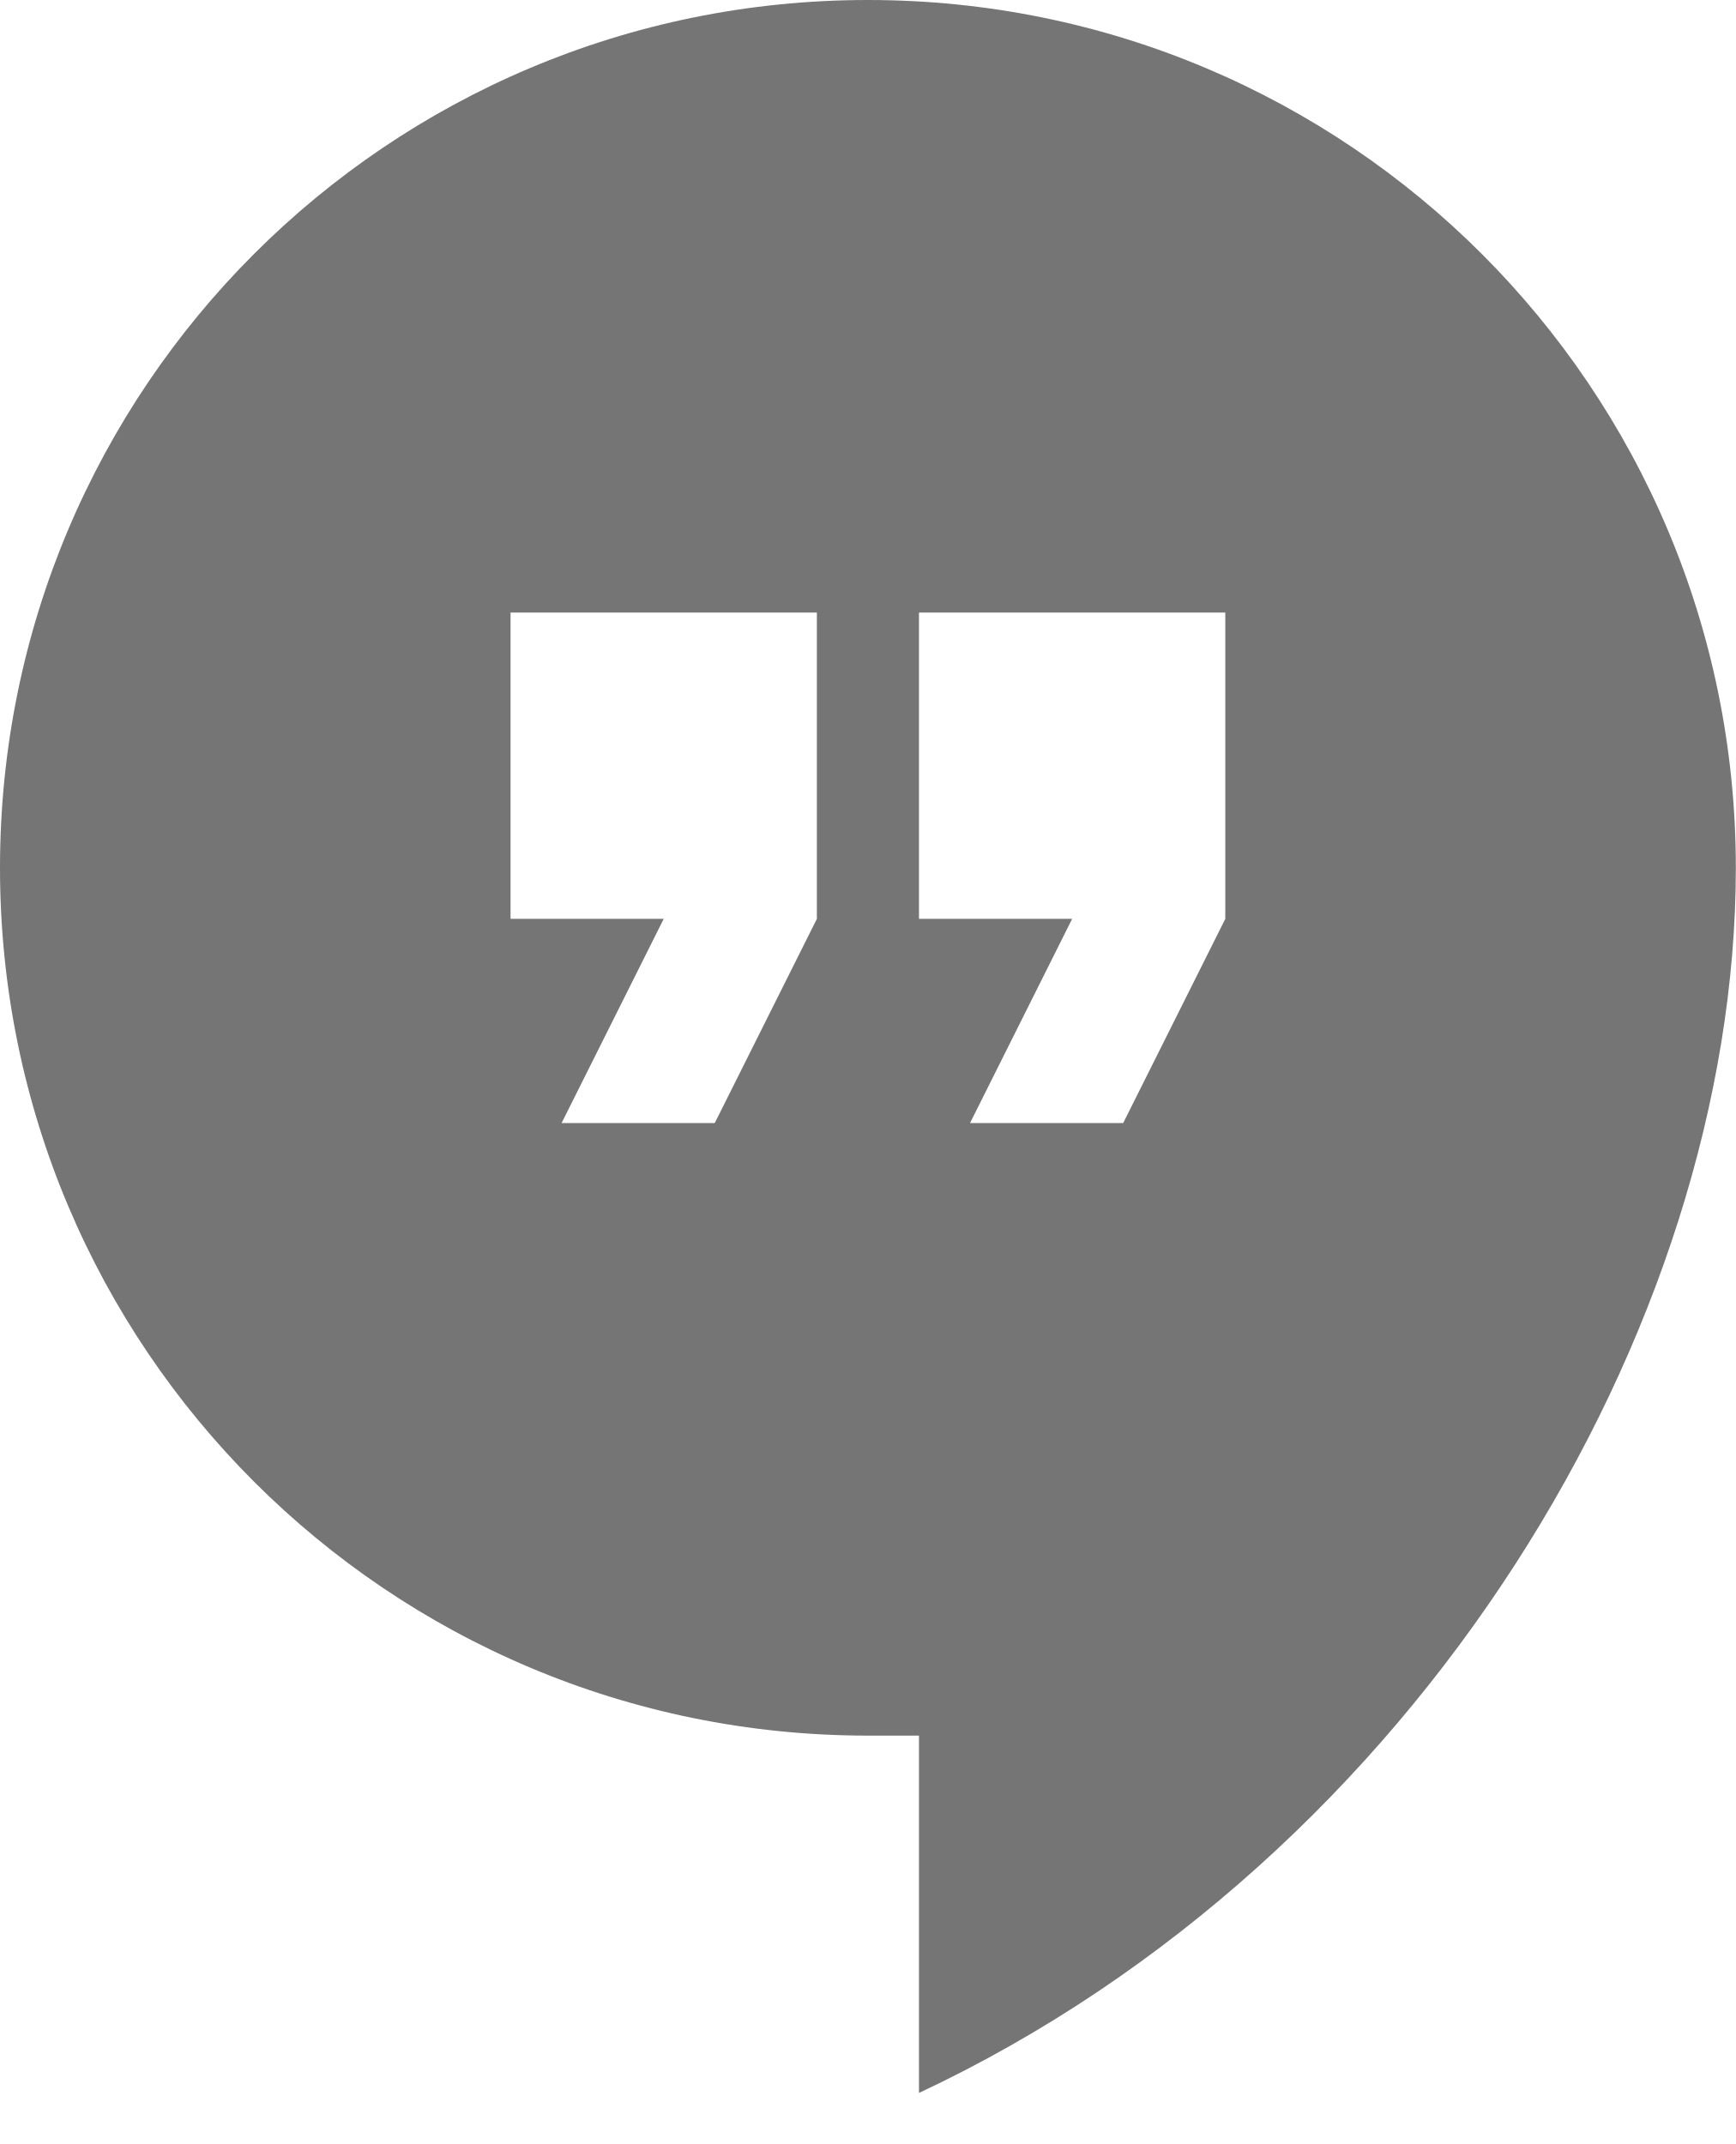
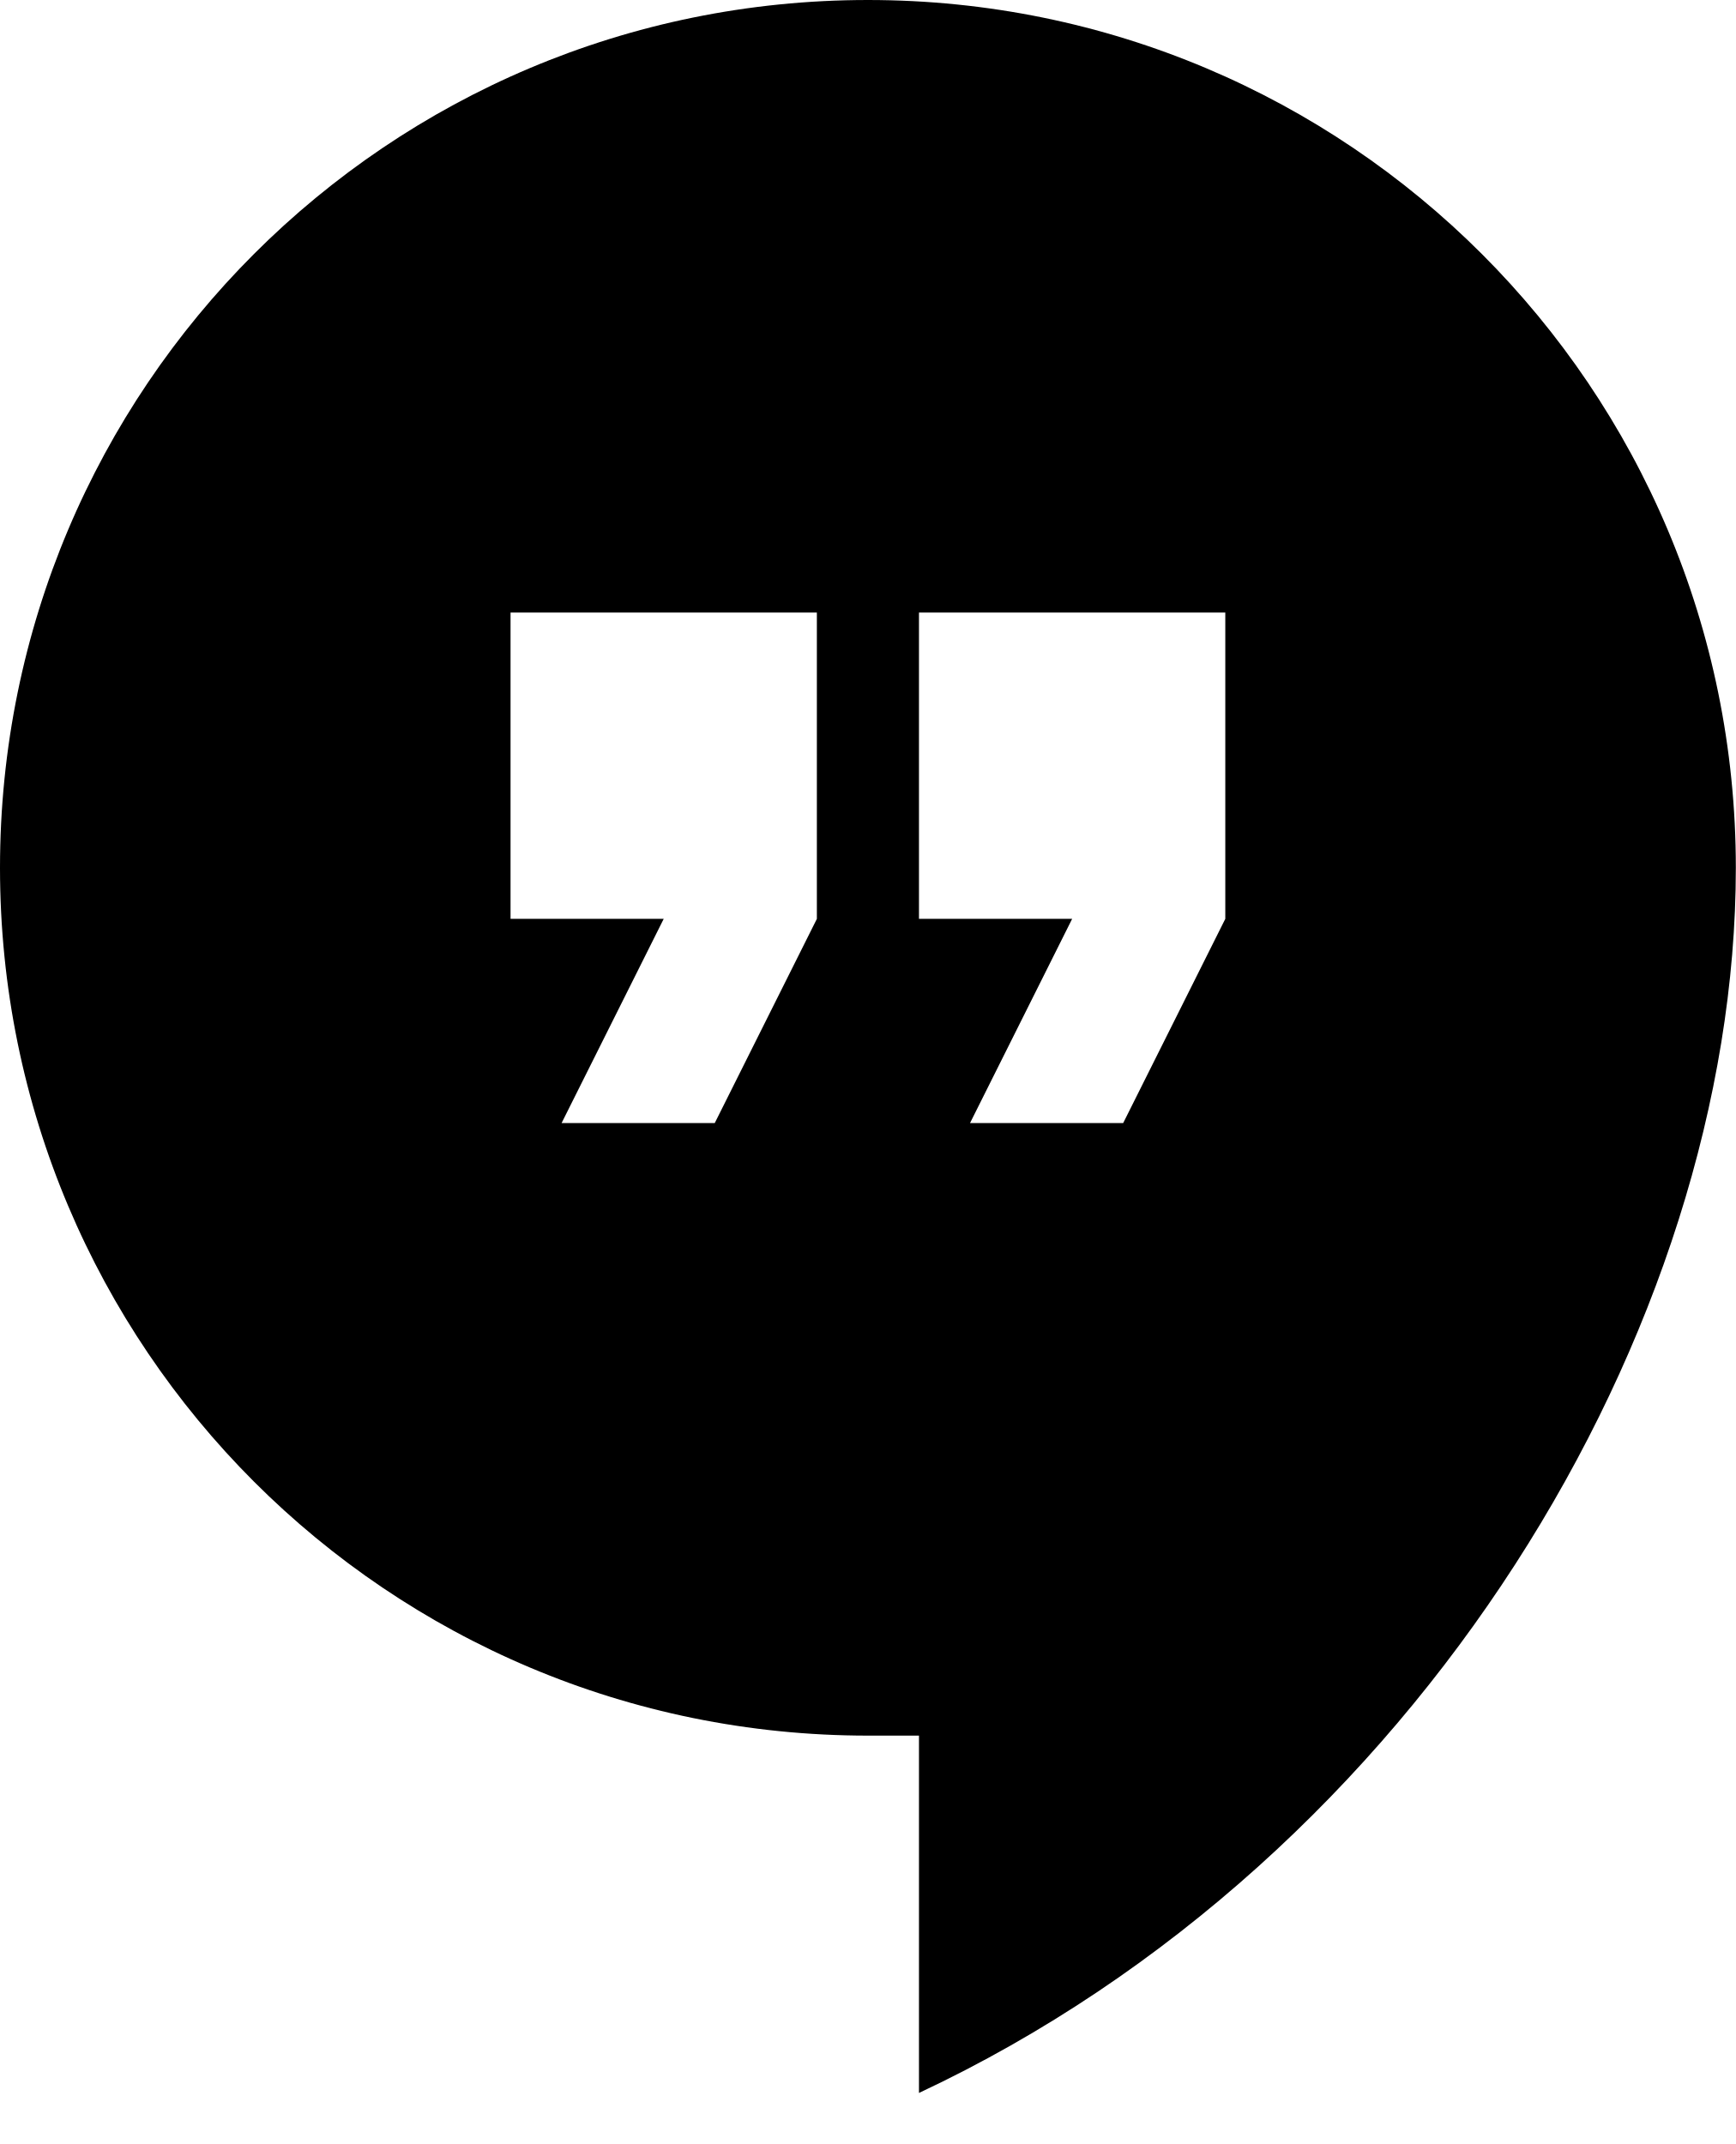
<svg xmlns="http://www.w3.org/2000/svg" width="17px" height="21px" viewBox="0 0 17 21" version="1.1">
  <defs />
  <g id="Page-1" stroke="none" stroke-width="1" fill="none" fill-rule="evenodd">
-     <g id="laptop-nav-view" transform="translate(-1384, -378)" fill="#757575">
+     <g id="laptop-nav-view" transform="translate(-1384, -378)" fill="currentColor">
      <g id="Group" transform="translate(991, 82)">
        <path d="M401.5,296 C396.8,296 393,299.8 393,304.5 C393,309.2 396.8,313 401.5,313 L402,313 L402,316.5 C406.9,314.2 410,309 410,304.5 C410,299.8 406.2,296 401.5,296 L401.5,296 Z M401,305 L400,307 L398.5,307 L399.5,305 L398,305 L398,302 L401,302 L401,305 L401,305 Z M405,305 L404,307 L402.5,307 L403.5,305 L402,305 L402,302 L405,302 L405,305 L405,305 Z" id="hangout" />
      </g>
    </g>
  </g>
</svg>
